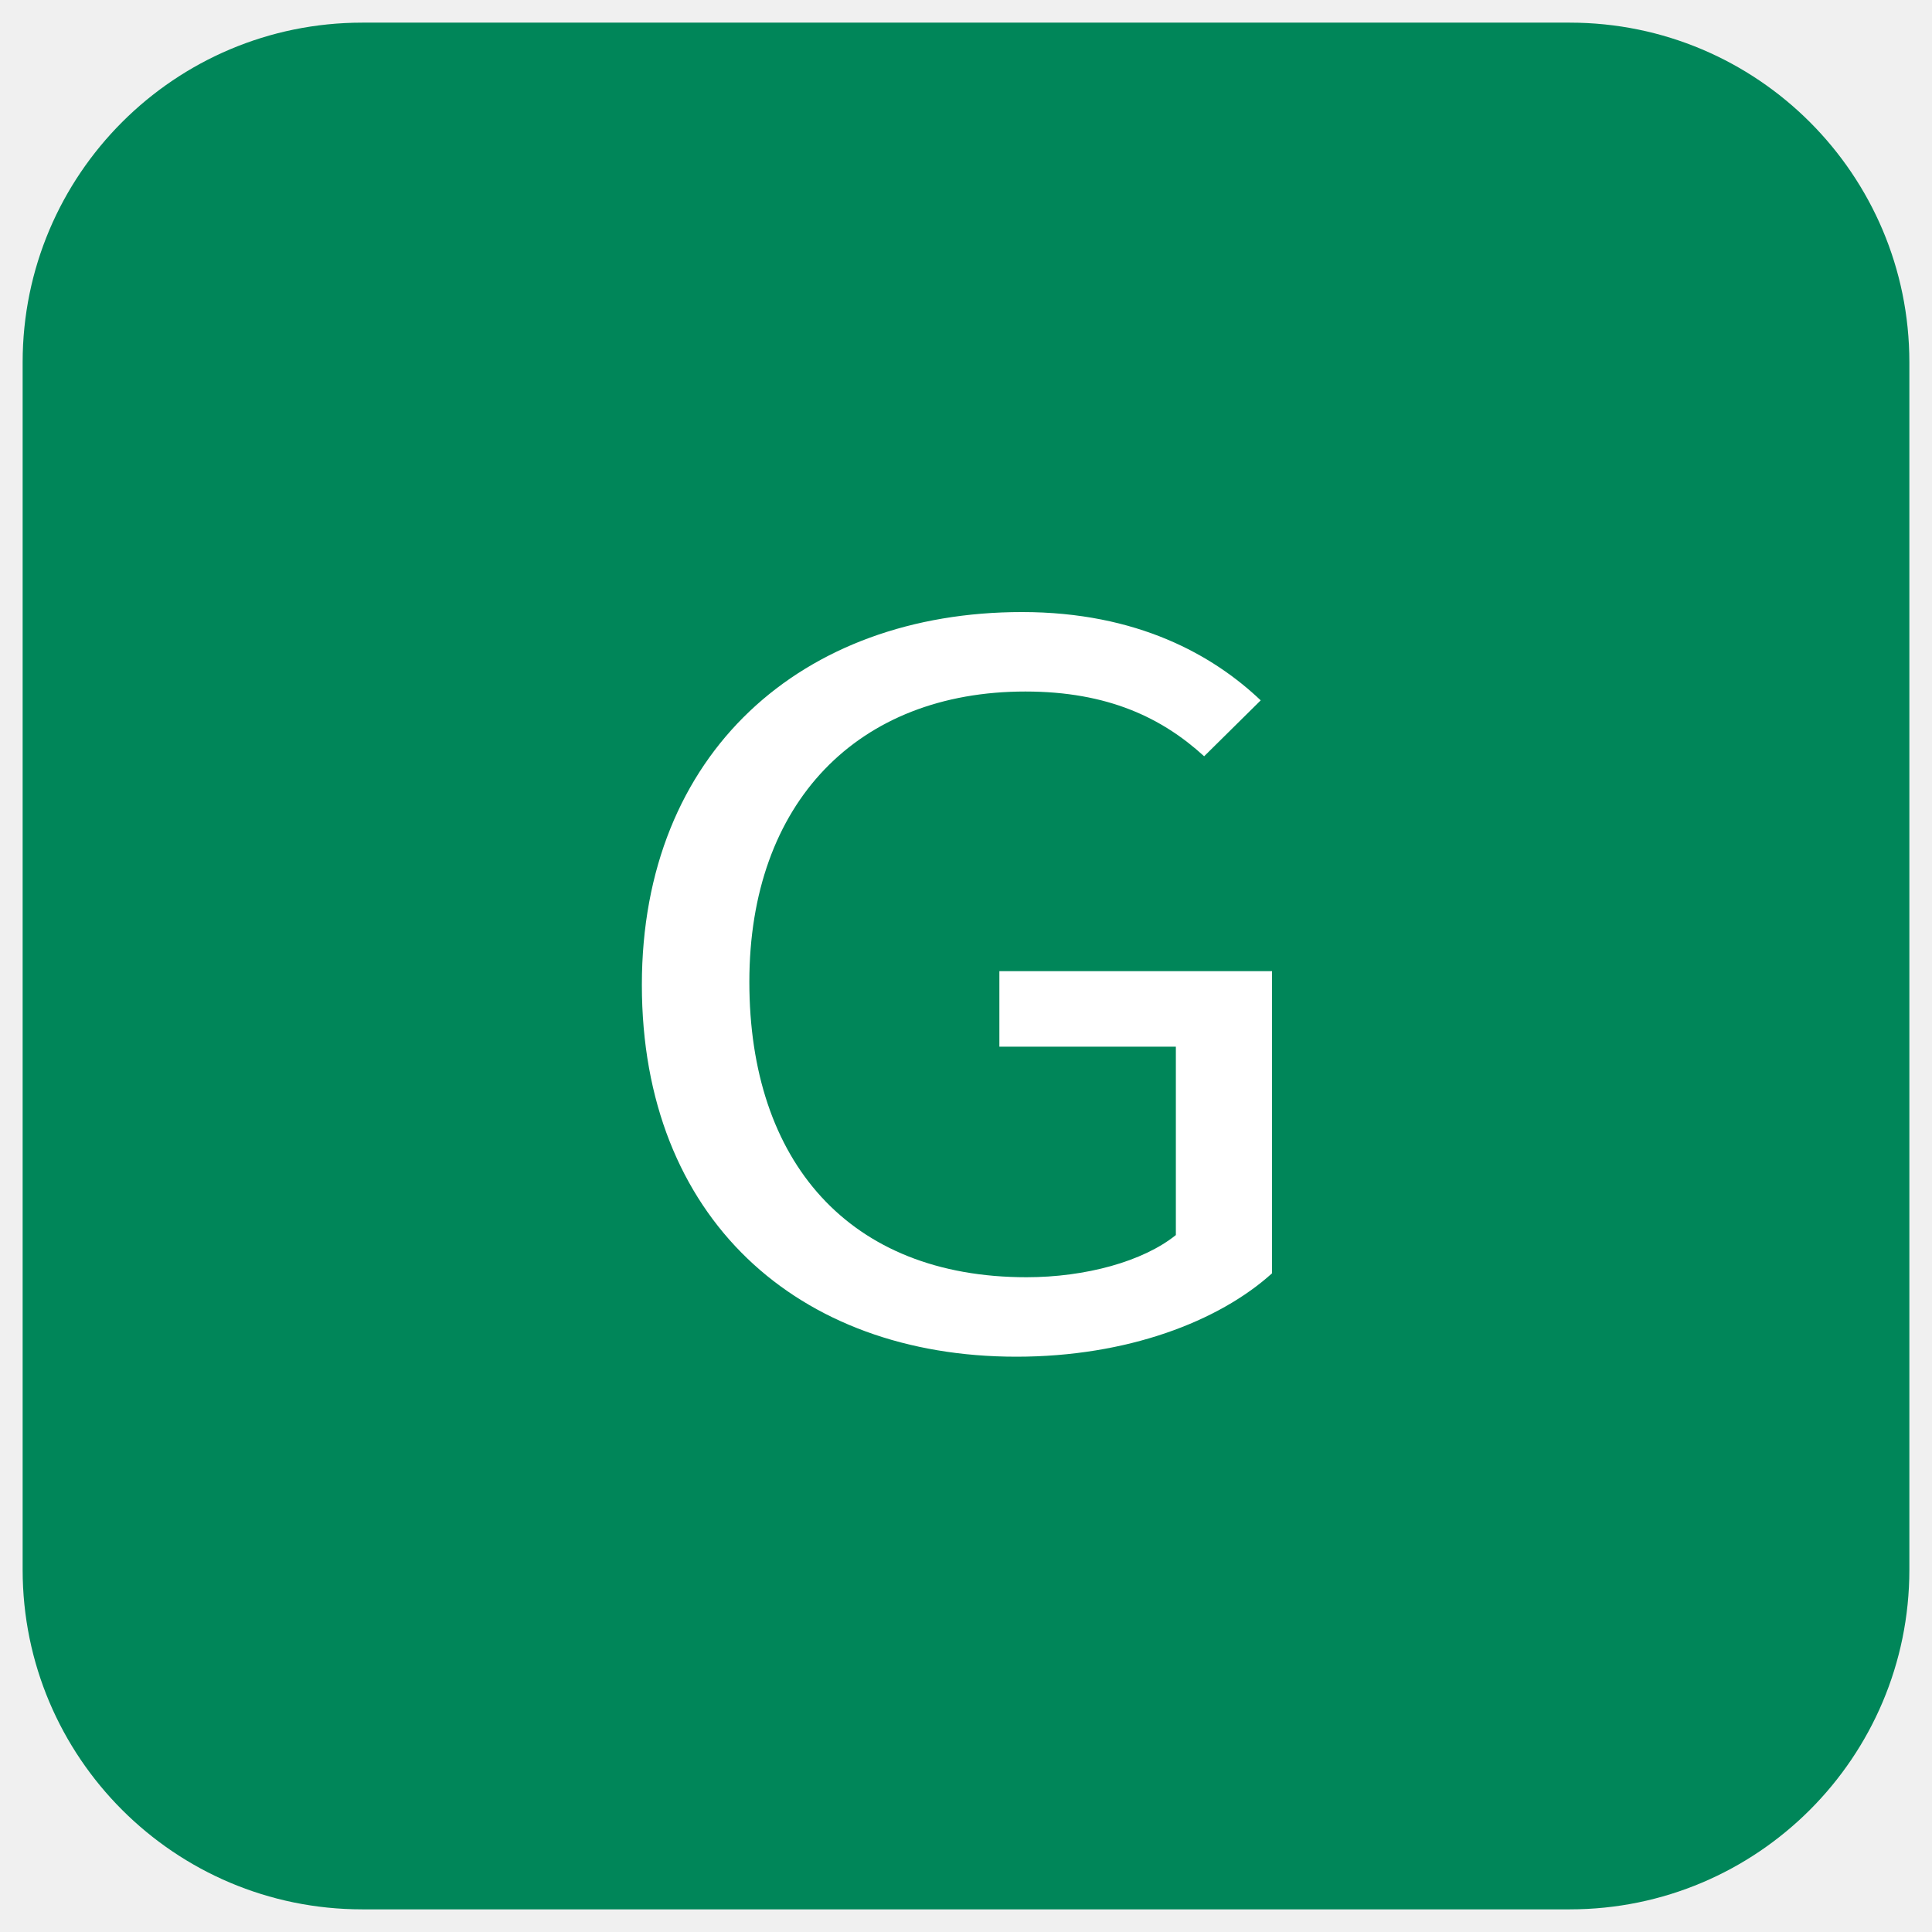
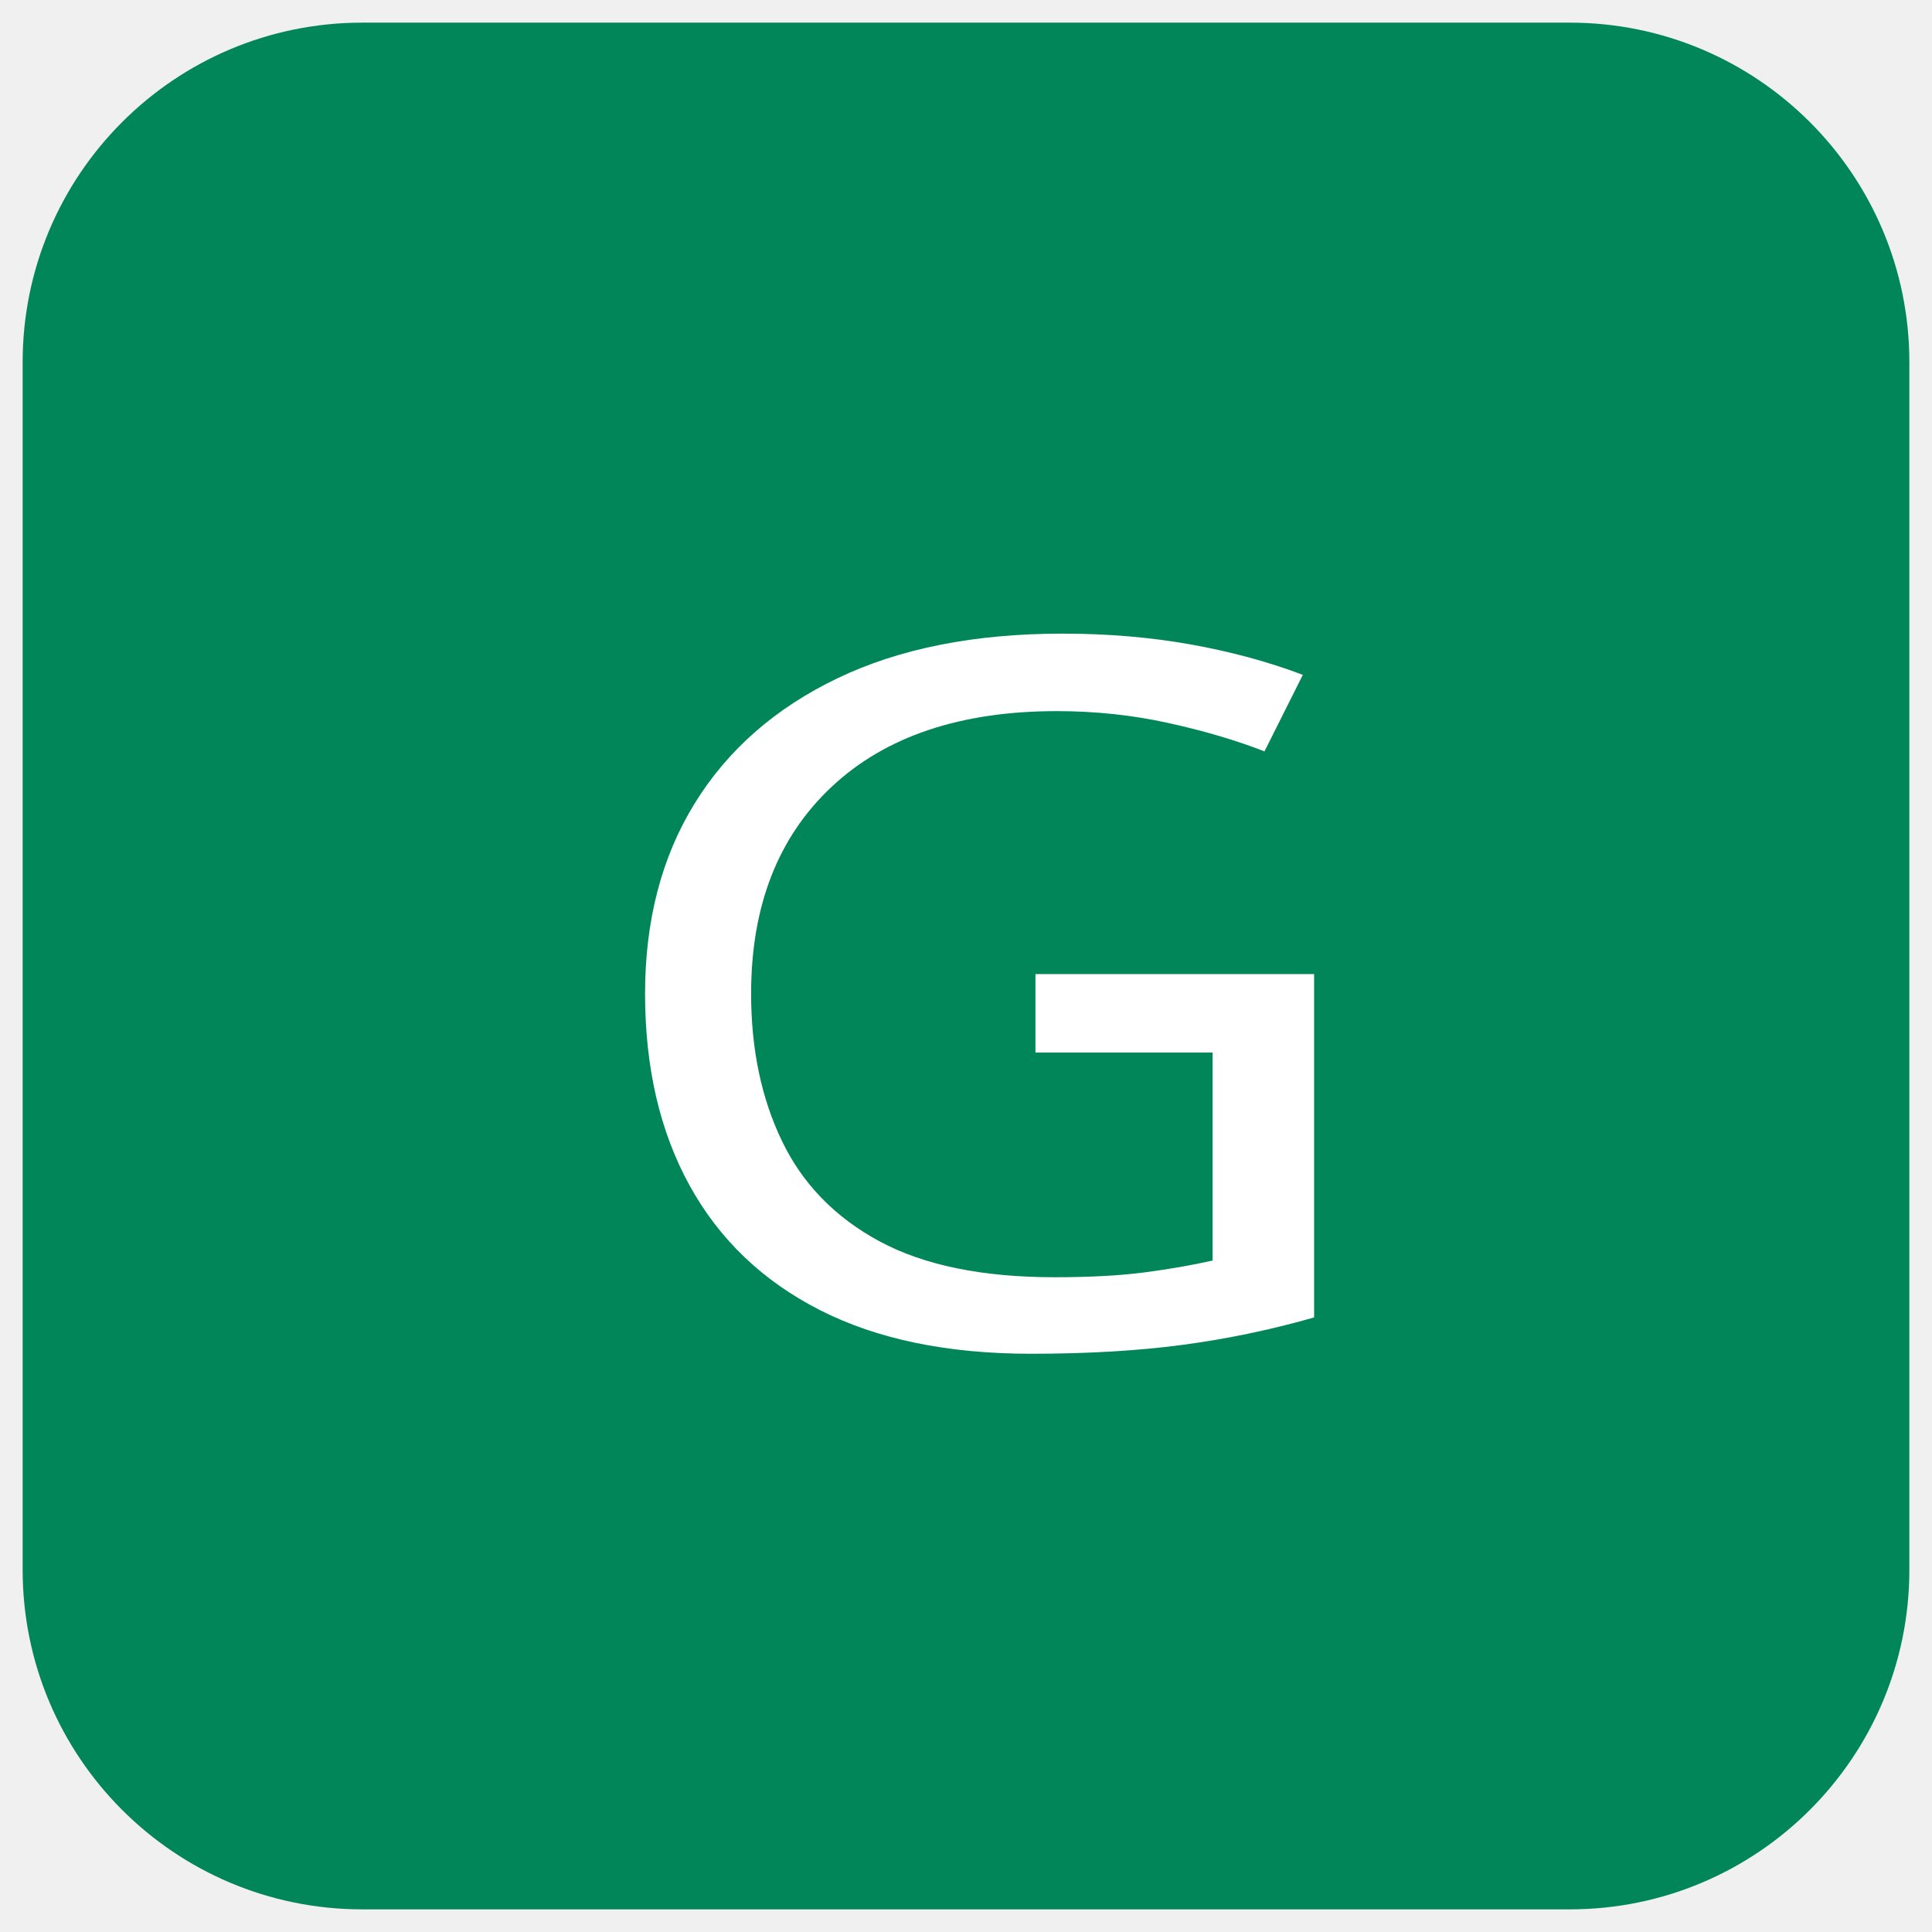
- <svg xmlns="http://www.w3.org/2000/svg" id="_圖層_1" data-name="圖層 1" viewBox="0 0 1024 1024">
-   <defs>
-     <style>
-       .cls-1 {
-         fill: #008659;
-       }
- 
-       .cls-2 {
-         fill: #fff;
-       }
-     </style>
-   </defs>
-   <rect class="cls-1" x="12" y="12" width="1000" height="1000" rx="180" ry="180" />
-   <path class="cls-2" d="M340.2,522c0-123.24,85.15-197.6,201.48-197.6,61.16,0,101.34,22.88,126.52,46.8l-29.98,29.64c-22.19-20.28-50.97-34.32-94.74-34.32-88.75,0-146.31,58.76-146.31,153.92s52.77,156.52,146.91,156.52c31.18,0,61.76-8.32,79.15-22.36v-99.84h-93.54v-40.04h144.51v160.16c-28.18,25.48-76.75,44.2-135.52,44.2-115.73,0-198.48-73.32-198.48-197.08Z" />
+ <svg xmlns="http://www.w3.org/2000/svg" id="_圖層_1" viewBox="0 0 1024 1024">
+   <rect x="12" y="12" width="1000" height="1000" rx="180" ry="180" fill="#008659" />
+   <text transform="translate(305.42 712.32) scale(1.15 1)" fill="#fff" font-family="SourceHanSansSC-Regular-GBpc-EUC-H, 'Source Han Sans SC'" font-size="520">
+     <tspan x="0" y="0">G</tspan>
+   </text>
</svg>
